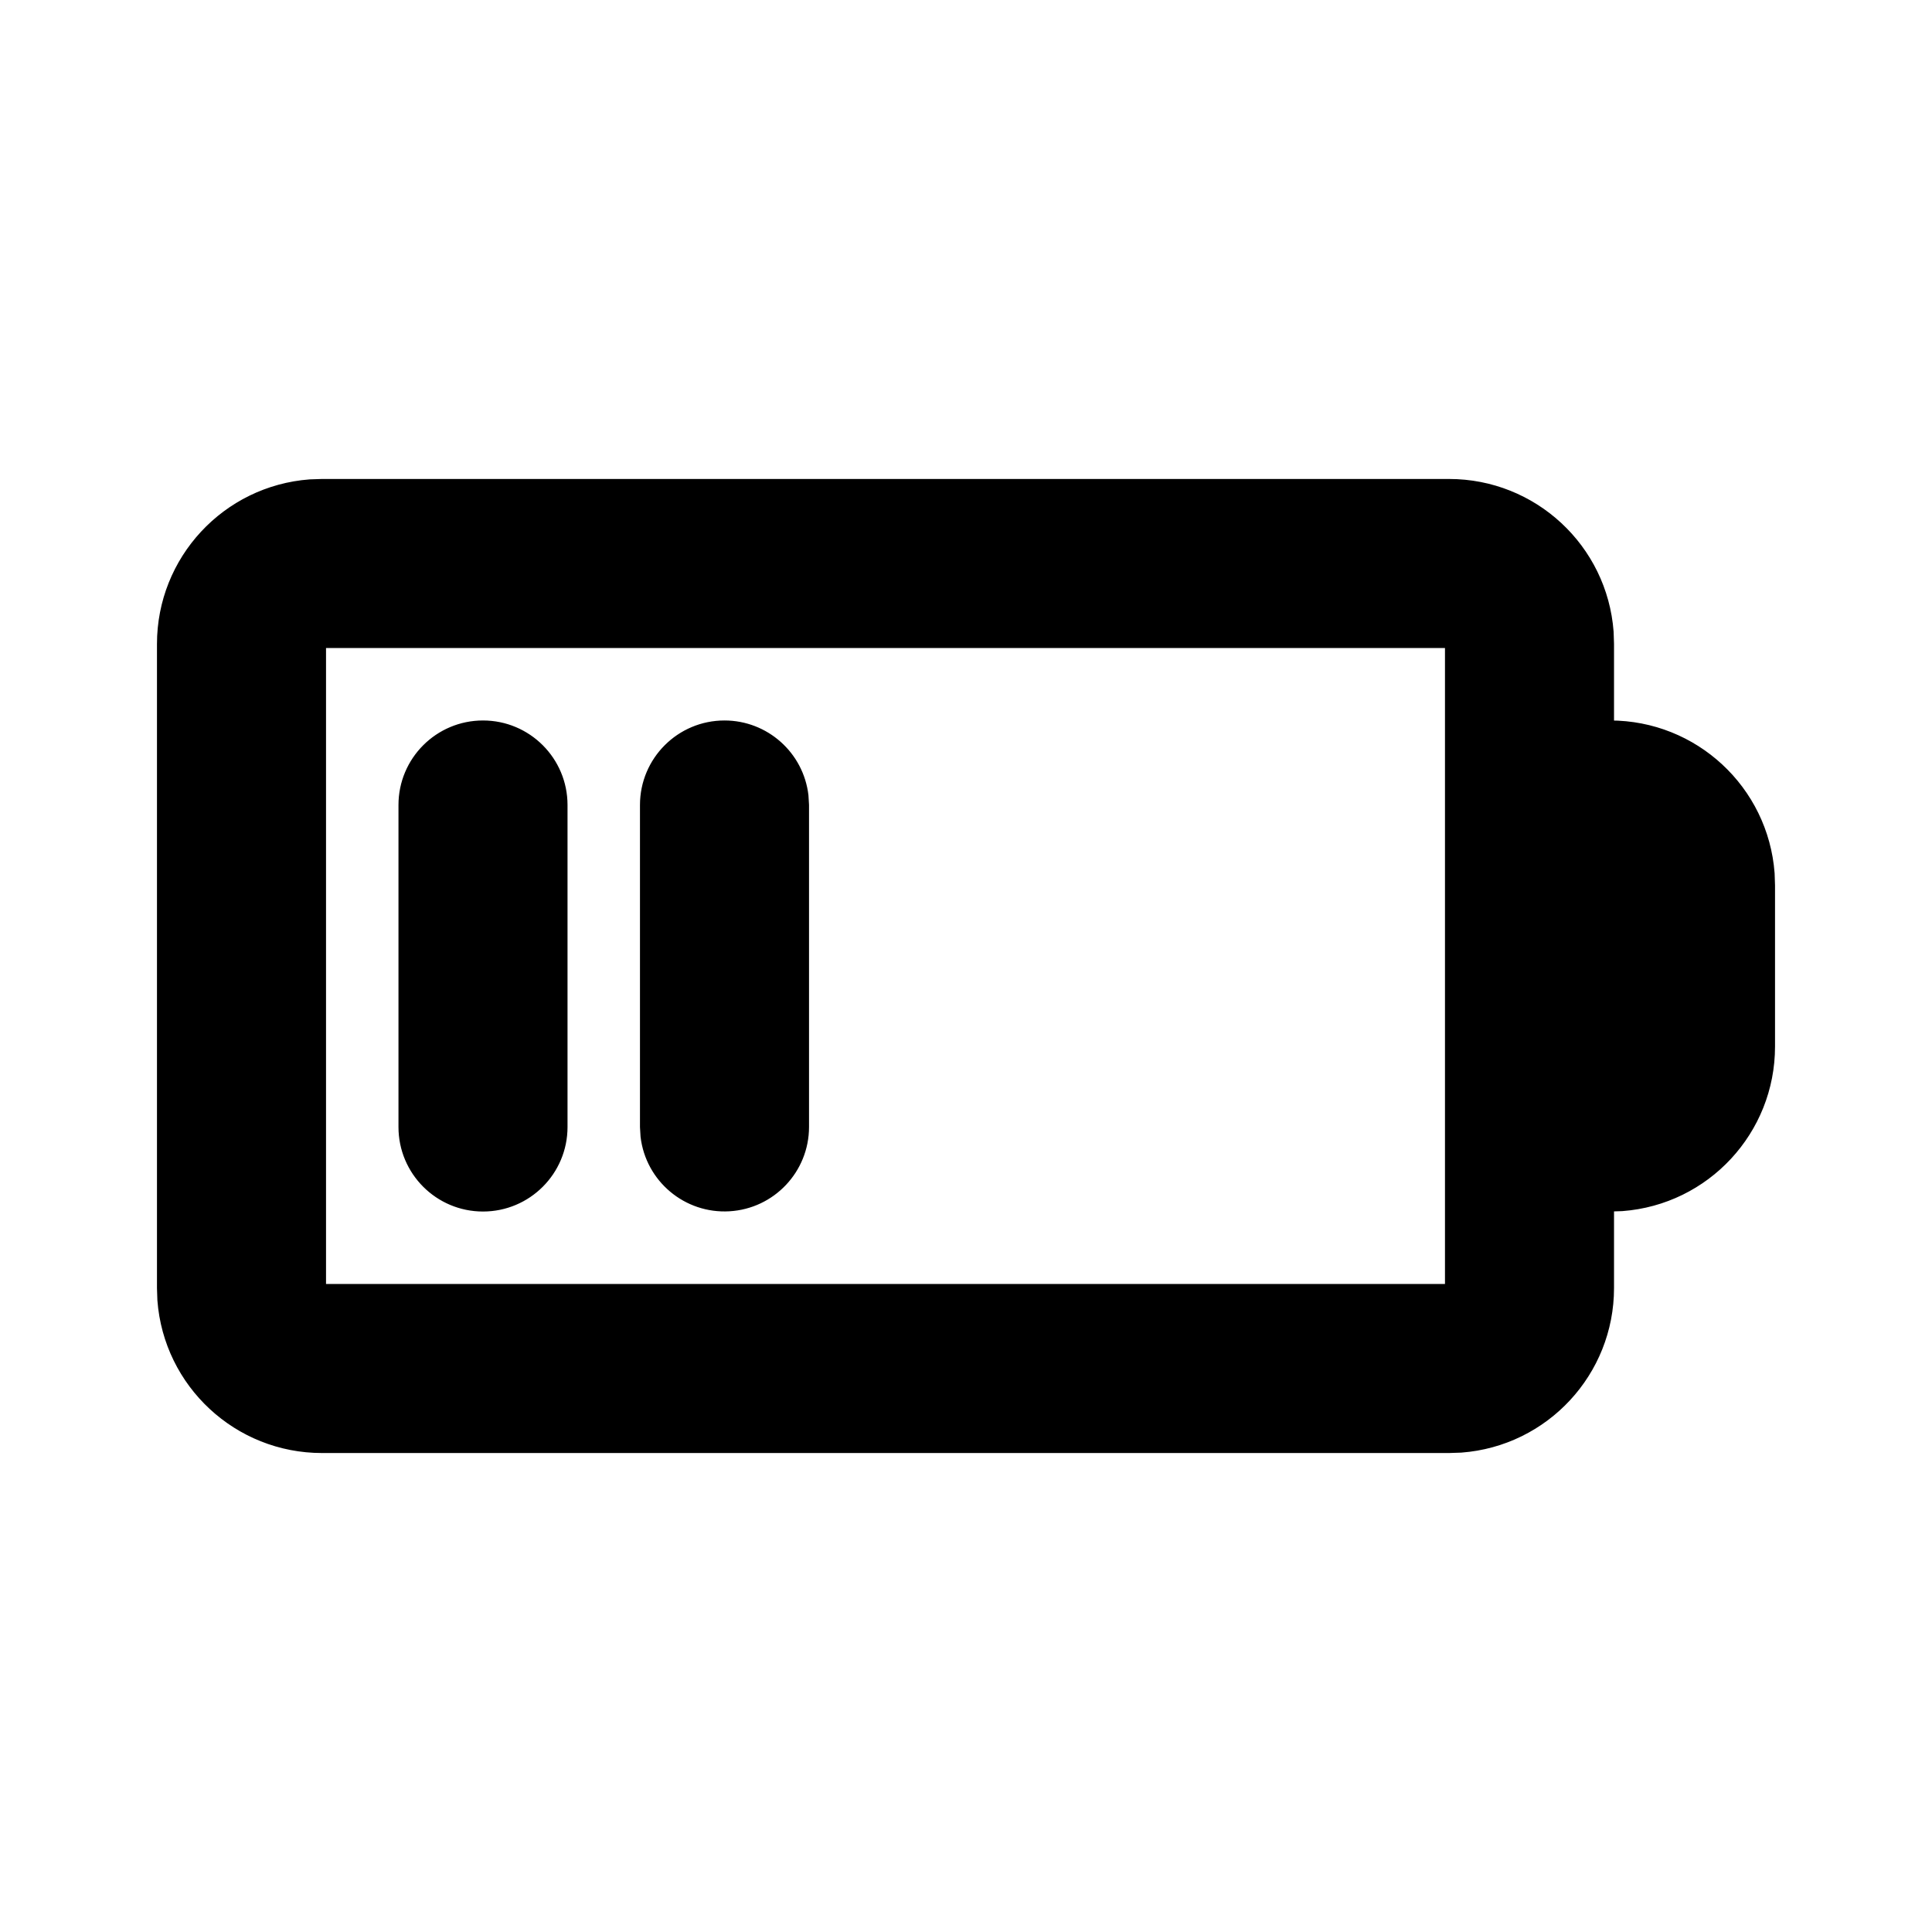
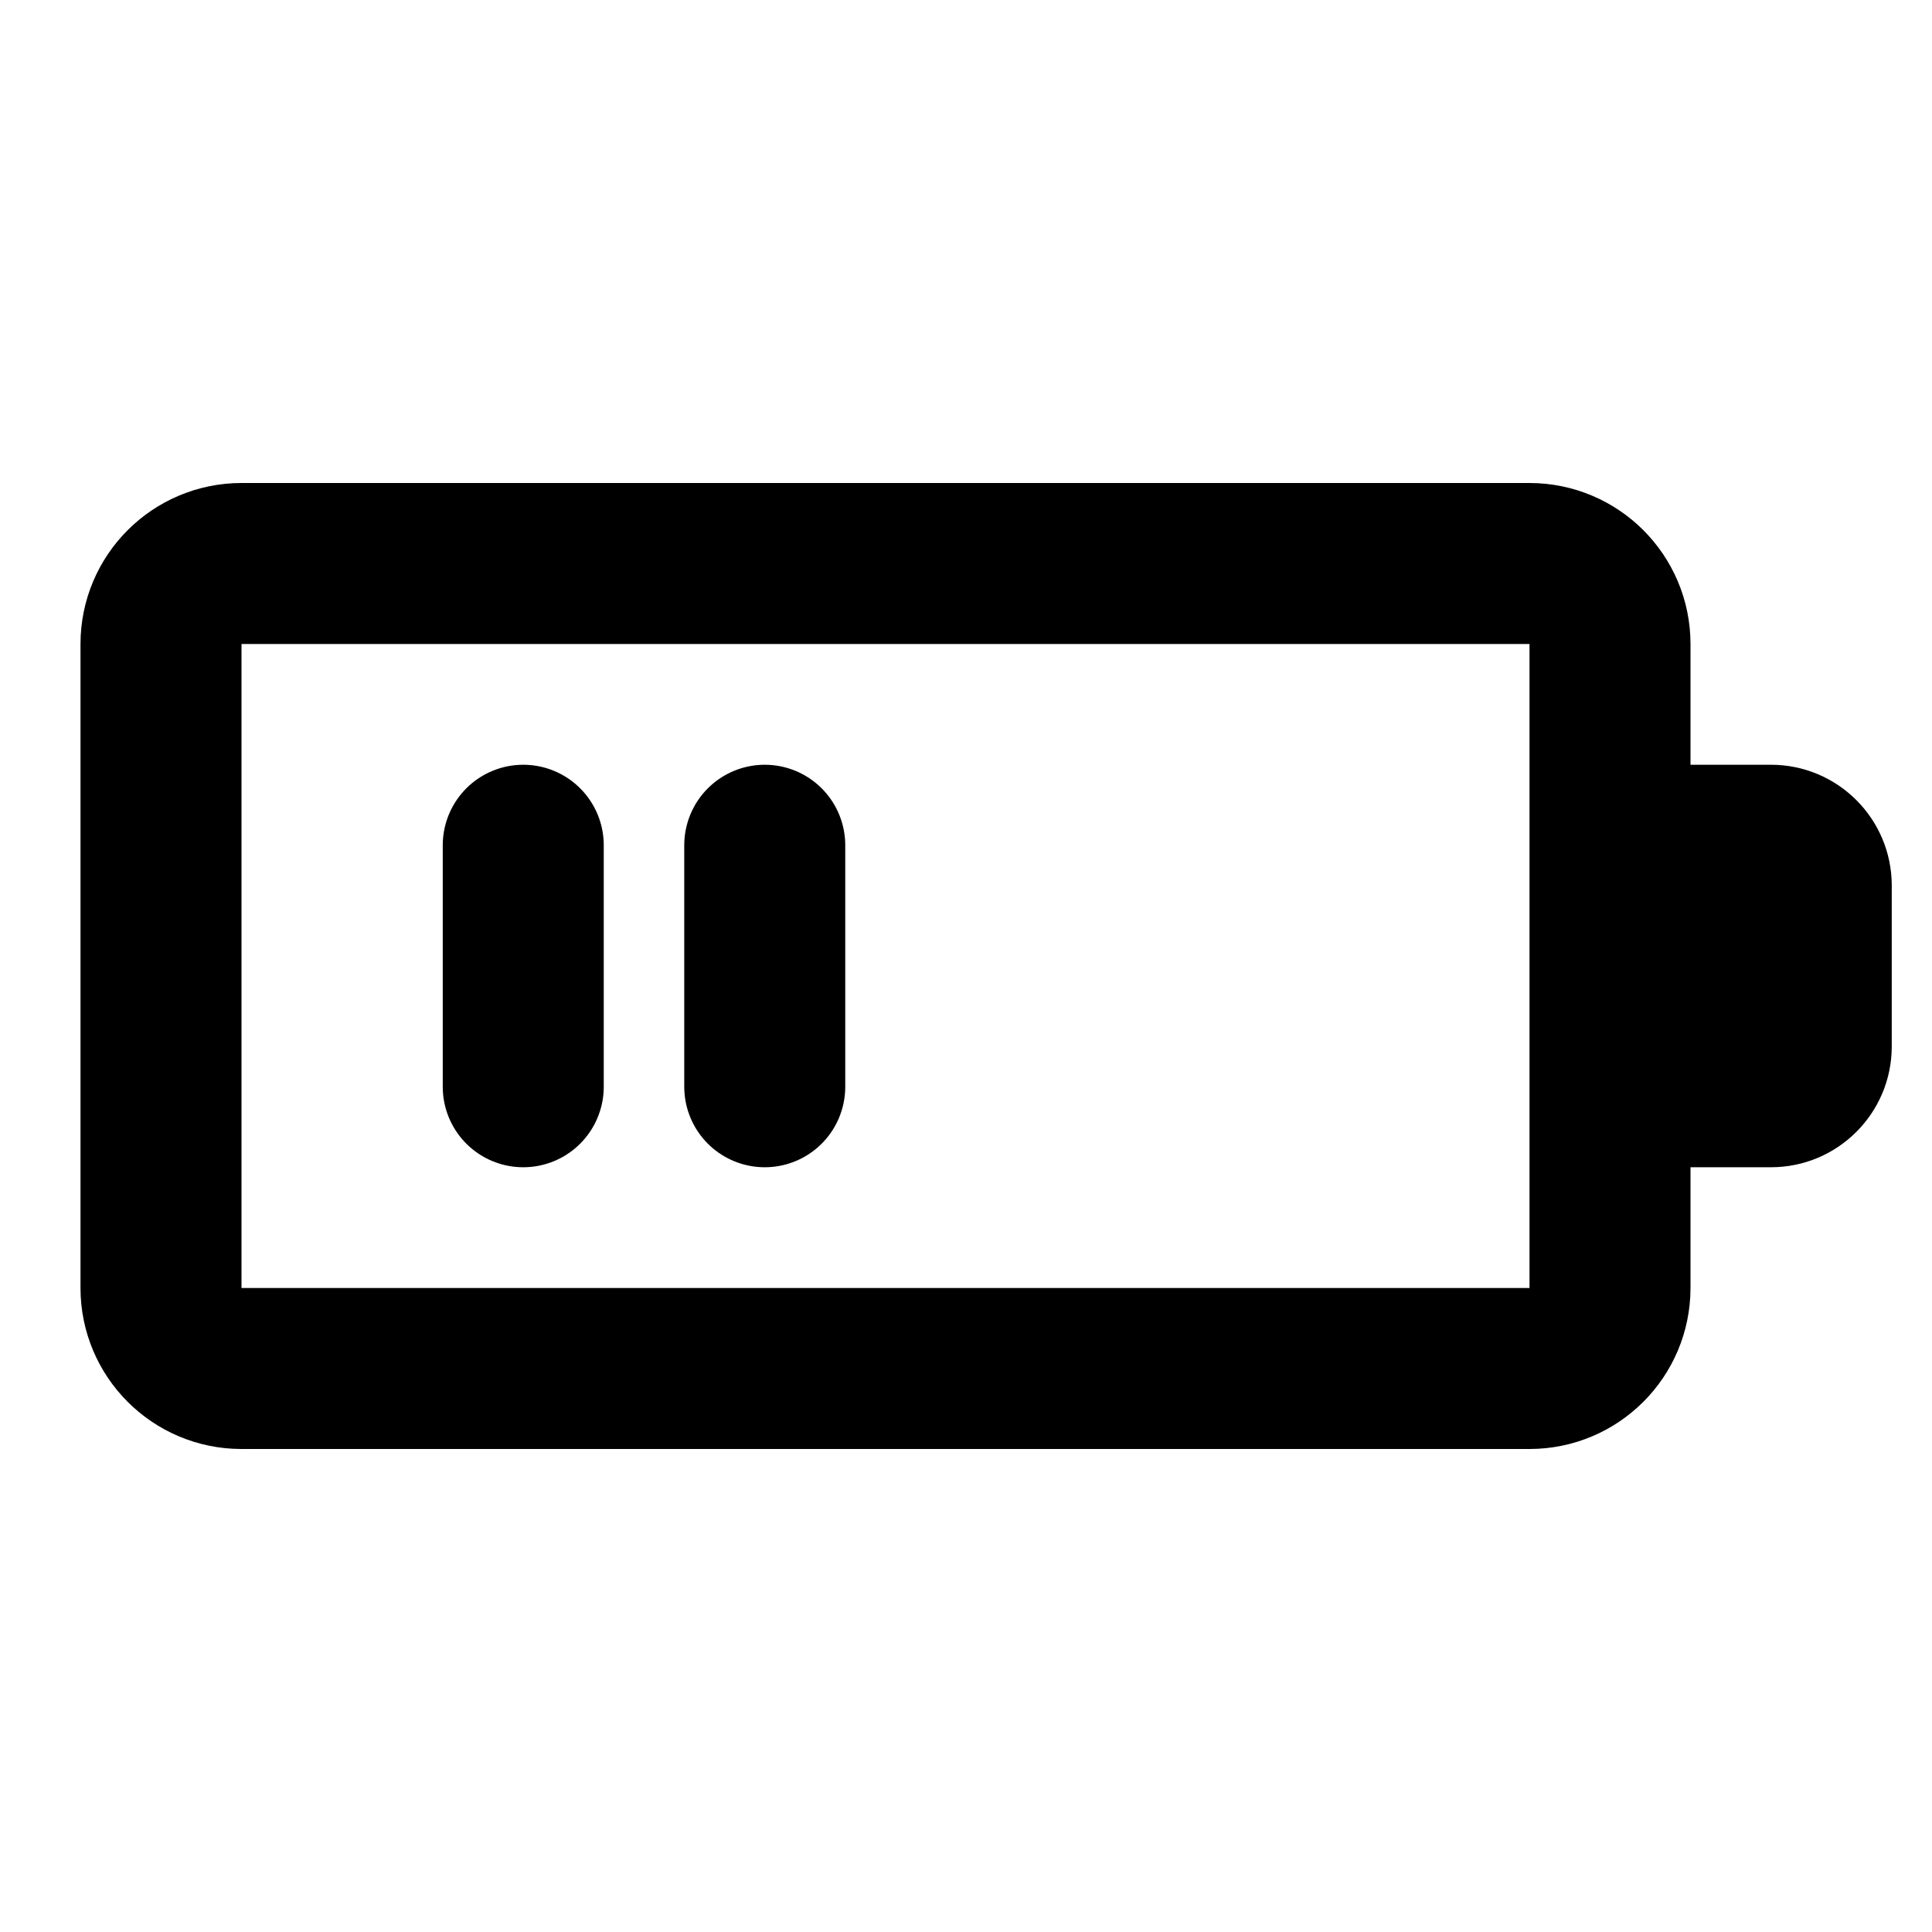
- <svg xmlns="http://www.w3.org/2000/svg" viewBox="0 0 24 24">
-   <g fill="none">
-     <path d="m12.594 23.258l-.012.002l-.071.035l-.02.004l-.014-.004l-.071-.036q-.016-.004-.024.006l-.004.01l-.017.428l.005.02l.01.013l.104.074l.015.004l.012-.004l.104-.074l.012-.016l.004-.017l-.017-.427q-.004-.016-.016-.018m.264-.113l-.014.002l-.184.093l-.01.01l-.003.011l.018.43l.005.012l.008.008l.201.092q.019.005.029-.008l.004-.014l-.034-.614q-.005-.019-.02-.022m-.715.002a.02.02 0 0 0-.027.006l-.006.014l-.034.614q.001.018.017.024l.015-.002l.201-.093l.01-.008l.003-.011l.018-.43l-.003-.012l-.01-.01z" />
-     <path fill="currentColor" d="M18 6a2 2 0 0 1 1.995 1.85L20 8v1a2 2 0 0 1 1.995 1.85L22 11v2a2 2 0 0 1-1.85 1.995L20 15v1a2 2 0 0 1-1.85 1.995L18 18H4a2 2 0 0 1-1.995-1.85L2 16V8a2 2 0 0 1 1.85-1.995L4 6zm0 2H4v8h14zM6 9a1 1 0 0 1 1 1v4a1 1 0 1 1-2 0v-4a1 1 0 0 1 1-1m3 0a1 1 0 0 1 .993.883L10 10v4a1 1 0 0 1-1.993.117L8 14v-4a1 1 0 0 1 1-1" stroke-width="0.1" stroke="currentColor" />
-   </g>
+ <svg xmlns="http://www.w3.org/2000/svg" width="24" height="24" viewBox="0 0 24 24" fill="none">
+   <path d="M19 7H3C2.448 7 2 7.448 2 8V16C2 16.552 2.448 17 3 17H19C19.552 17 20 16.552 20 16V8C20 7.448 19.552 7 19 7Z" stroke="currentColor" stroke-width="2" stroke-linecap="round" stroke-linejoin="round" />
+   <path d="M21 10H22C22.552 10 23 10.448 23 11V13C23 13.552 22.552 14 22 14H21V10Z" fill="currentColor" stroke="currentColor" />
+   <path d="M6.5 10.5V13.5" stroke="currentColor" stroke-width="2" stroke-linecap="round" stroke-linejoin="round" />
+   <path d="M9.5 10.5V13.5" stroke="currentColor" stroke-width="2" stroke-linecap="round" stroke-linejoin="round" />
</svg>
